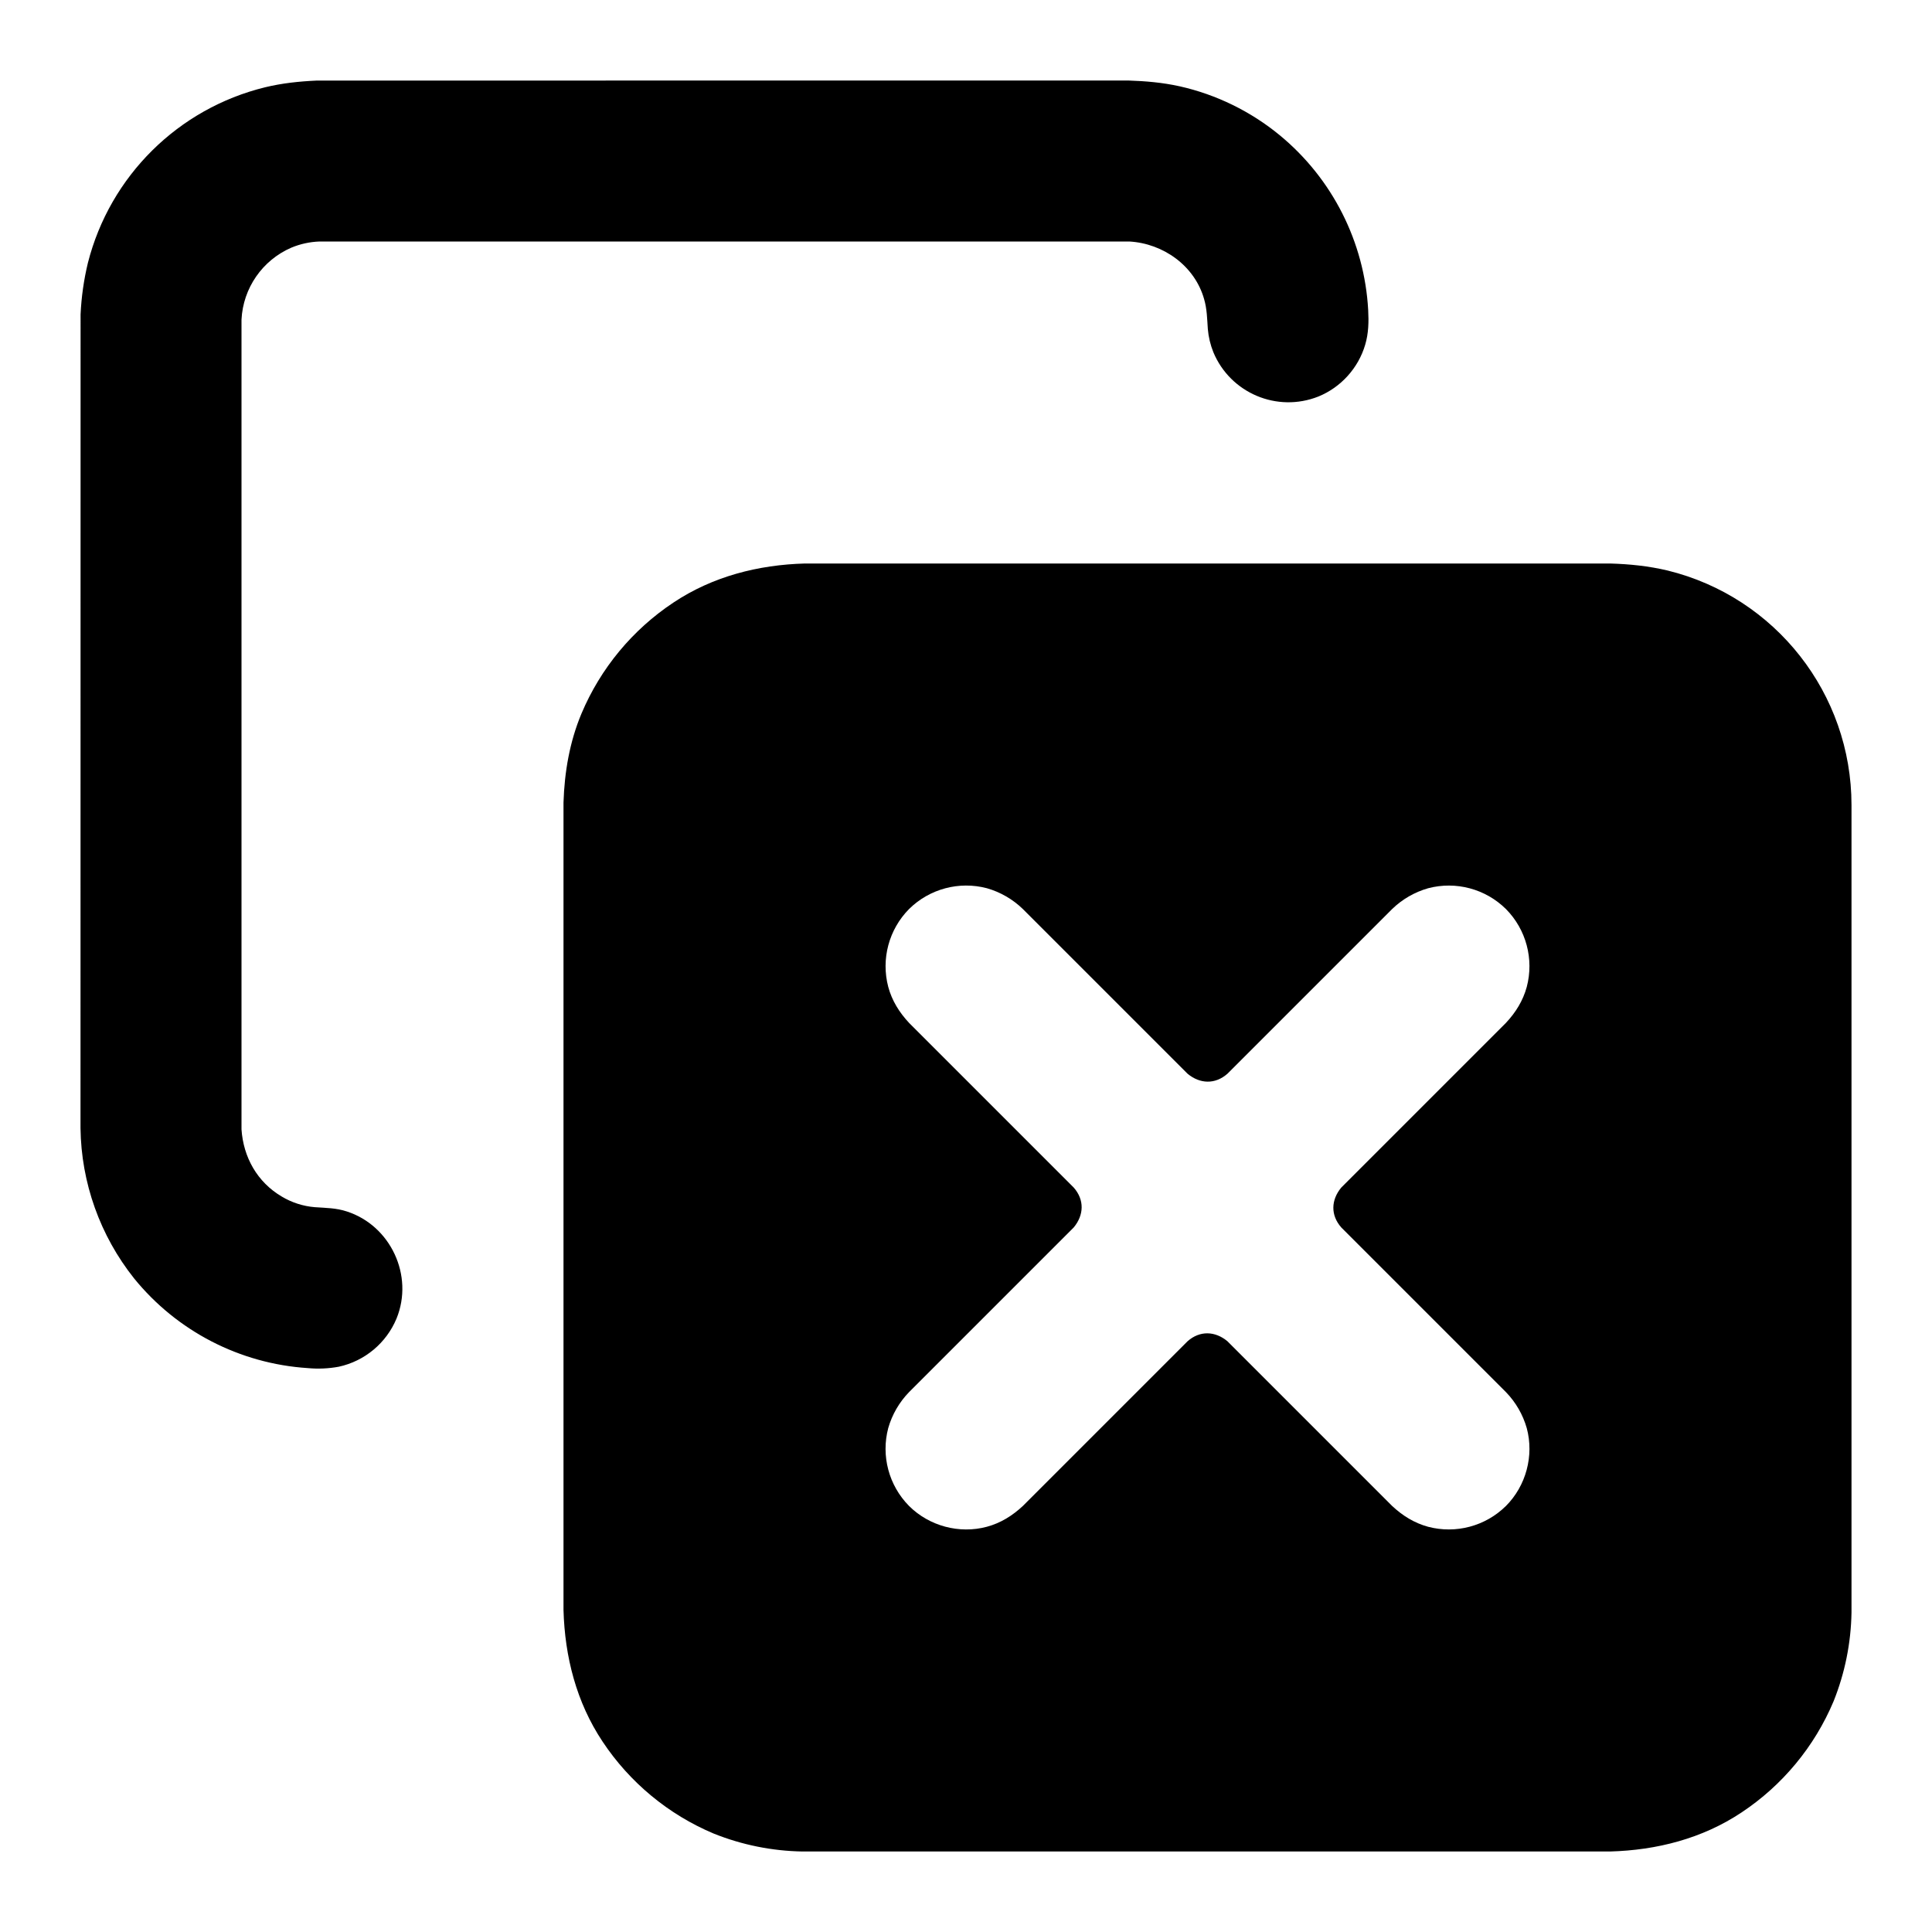
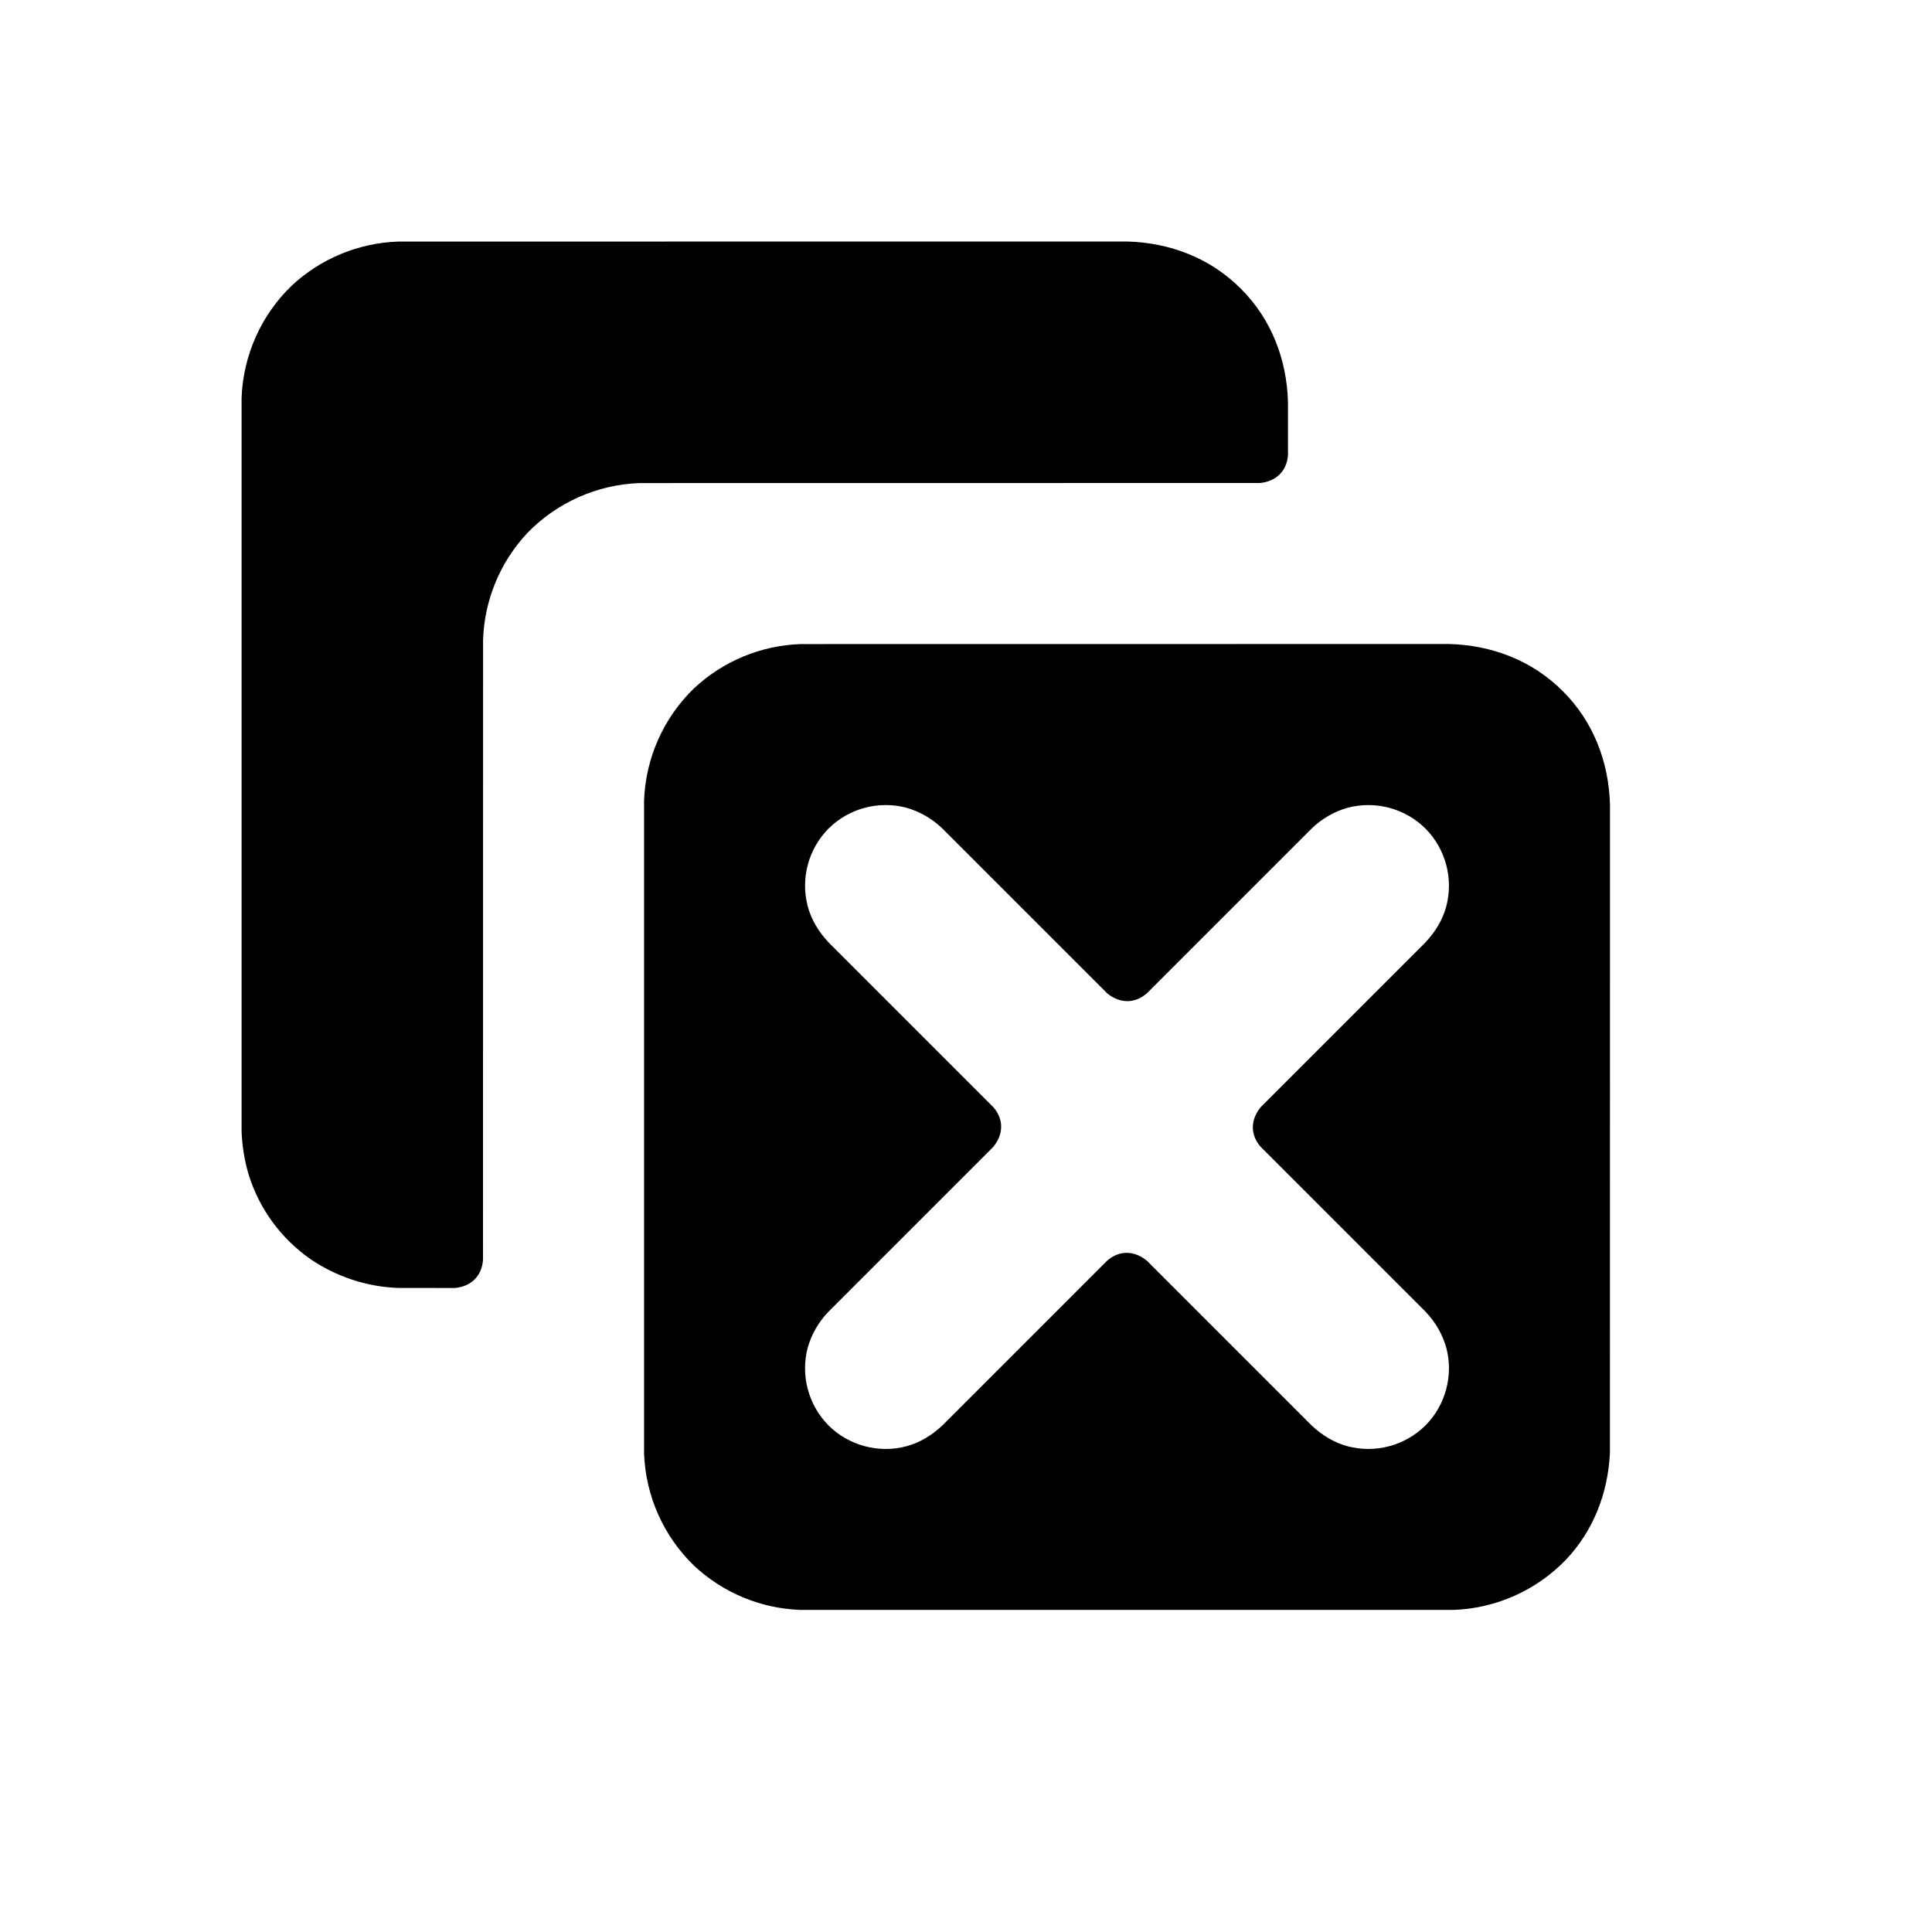
<svg xmlns="http://www.w3.org/2000/svg" width="24" height="24" viewBox="0 0 24 24" fill="currentColor" fill-rule="evenodd">
-   <path d="M23 10v10.031a3.1 3.1 0 0 1-.223 1.104 3.1 3.1 0 0 1-1.143 1.38c-.488.325-1.054.469-1.634.485H9.969a3.1 3.1 0 0 1-1.104-.223 3.1 3.1 0 0 1-1.38-1.143C7.16 21.146 7.016 20.58 7 20V9.969c.012-.378.076-.753.223-1.104a3.1 3.1 0 0 1 1.143-1.38C8.854 7.16 9.42 7.016 10 7h10c.243.007.478.031.715.087A3 3 0 0 1 23 10m-11.707 2.707 2.045 2.045c.135.153.128.342 0 .496l-2.045 2.045a1.06 1.06 0 0 0-.259.447 1.01 1.01 0 0 0 .258.967c.25.25.625.351.967.259.172-.046.318-.138.448-.259l2.046-2.046c.152-.134.341-.127.494 0l2.046 2.046c.129.121.275.212.447.259a1.01 1.01 0 0 0 .967-.258c.25-.25.351-.625.259-.967a1.06 1.06 0 0 0-.259-.448l-2.045-2.045c-.135-.153-.128-.342 0-.496l2.045-2.045c.121-.129.212-.275.259-.447a1.01 1.01 0 0 0-.258-.967 1.01 1.01 0 0 0-.967-.259 1.06 1.06 0 0 0-.448.259l-2.045 2.045c-.153.135-.342.128-.496 0l-2.045-2.045a1.06 1.06 0 0 0-.447-.259 1.01 1.01 0 0 0-.967.258 1.01 1.01 0 0 0-.259.967c.046.172.138.318.259.448M14.029 3H3.971a1 1 0 0 0-.353.077A1.03 1.03 0 0 0 3 3.971v10.058c.023.347.196.656.5.835a.95.95 0 0 0 .41.132c.14.01.264.009.398.053.545.176.835.798.618 1.33a1.01 1.01 0 0 1-.718.599 1.4 1.4 0 0 1-.385.017 3.03 3.03 0 0 1-2.157-1.114A3.06 3.06 0 0 1 1 14.013l.001-10.108a3.4 3.4 0 0 1 .091-.64 3.01 3.01 0 0 1 2.202-2.181c.211-.051.422-.073.638-.083L14.013 1c.217.007.429.025.641.072.456.102.886.313 1.246.61a3.03 3.03 0 0 1 1.096 2.168c.008.146.005.291-.037.432-.085.29-.302.53-.582.644a1.01 1.01 0 0 1-1.304-.55 1 1 0 0 1-.069-.29c-.009-.128-.01-.246-.046-.37-.117-.415-.508-.692-.929-.716" />
+   <path d="m20 10-.001 8.055c-.026.496-.204.96-.549 1.323a2.04 2.04 0 0 1-1.395.621h-8.11a2.04 2.04 0 0 1-1.323-.549 2.04 2.04 0 0 1-.621-1.395v-8.11a2.04 2.04 0 0 1 .621-1.395 2.04 2.04 0 0 1 1.323-.549L18 8c.533.014 1.034.205 1.414.586.381.38.572.881.586 1.414m-9.707 1.707 2.045 2.045c.135.153.128.342 0 .496l-2.045 2.045a1.06 1.06 0 0 0-.259.447 1.01 1.01 0 0 0 .258.967c.25.25.625.351.967.259.172-.046.318-.138.448-.259l2.045-2.045c.153-.135.342-.128.496 0l2.045 2.045c.129.121.275.212.447.259a1.01 1.01 0 0 0 .967-.258c.25-.25.351-.625.259-.967a1.06 1.06 0 0 0-.259-.448l-2.045-2.045c-.135-.153-.128-.342 0-.496l2.045-2.045c.121-.129.212-.275.259-.447a1.01 1.01 0 0 0-.258-.967 1.01 1.01 0 0 0-.967-.259 1.06 1.06 0 0 0-.448.259l-2.045 2.045c-.153.135-.342.128-.496 0l-2.045-2.045a1.06 1.06 0 0 0-.447-.259 1.01 1.01 0 0 0-.967.258 1.01 1.01 0 0 0-.259.967c.046.172.138.318.259.448M16 5v.65c-.013.203-.15.332-.35.35l-7.705.001a2.04 2.04 0 0 0-1.395.621 2.04 2.04 0 0 0-.549 1.323L6 15.65c-.014.203-.15.332-.35.35l-.714-.001a2.07 2.07 0 0 1-1.075-.355 2 2 0 0 1-.775-1.062 2.2 2.2 0 0 1-.085-.527v-9.11a2.04 2.04 0 0 1 .621-1.395 2.04 2.04 0 0 1 1.323-.549L14 3c.533.014 1.034.205 1.414.586.381.38.572.881.586 1.414" />
</svg>
